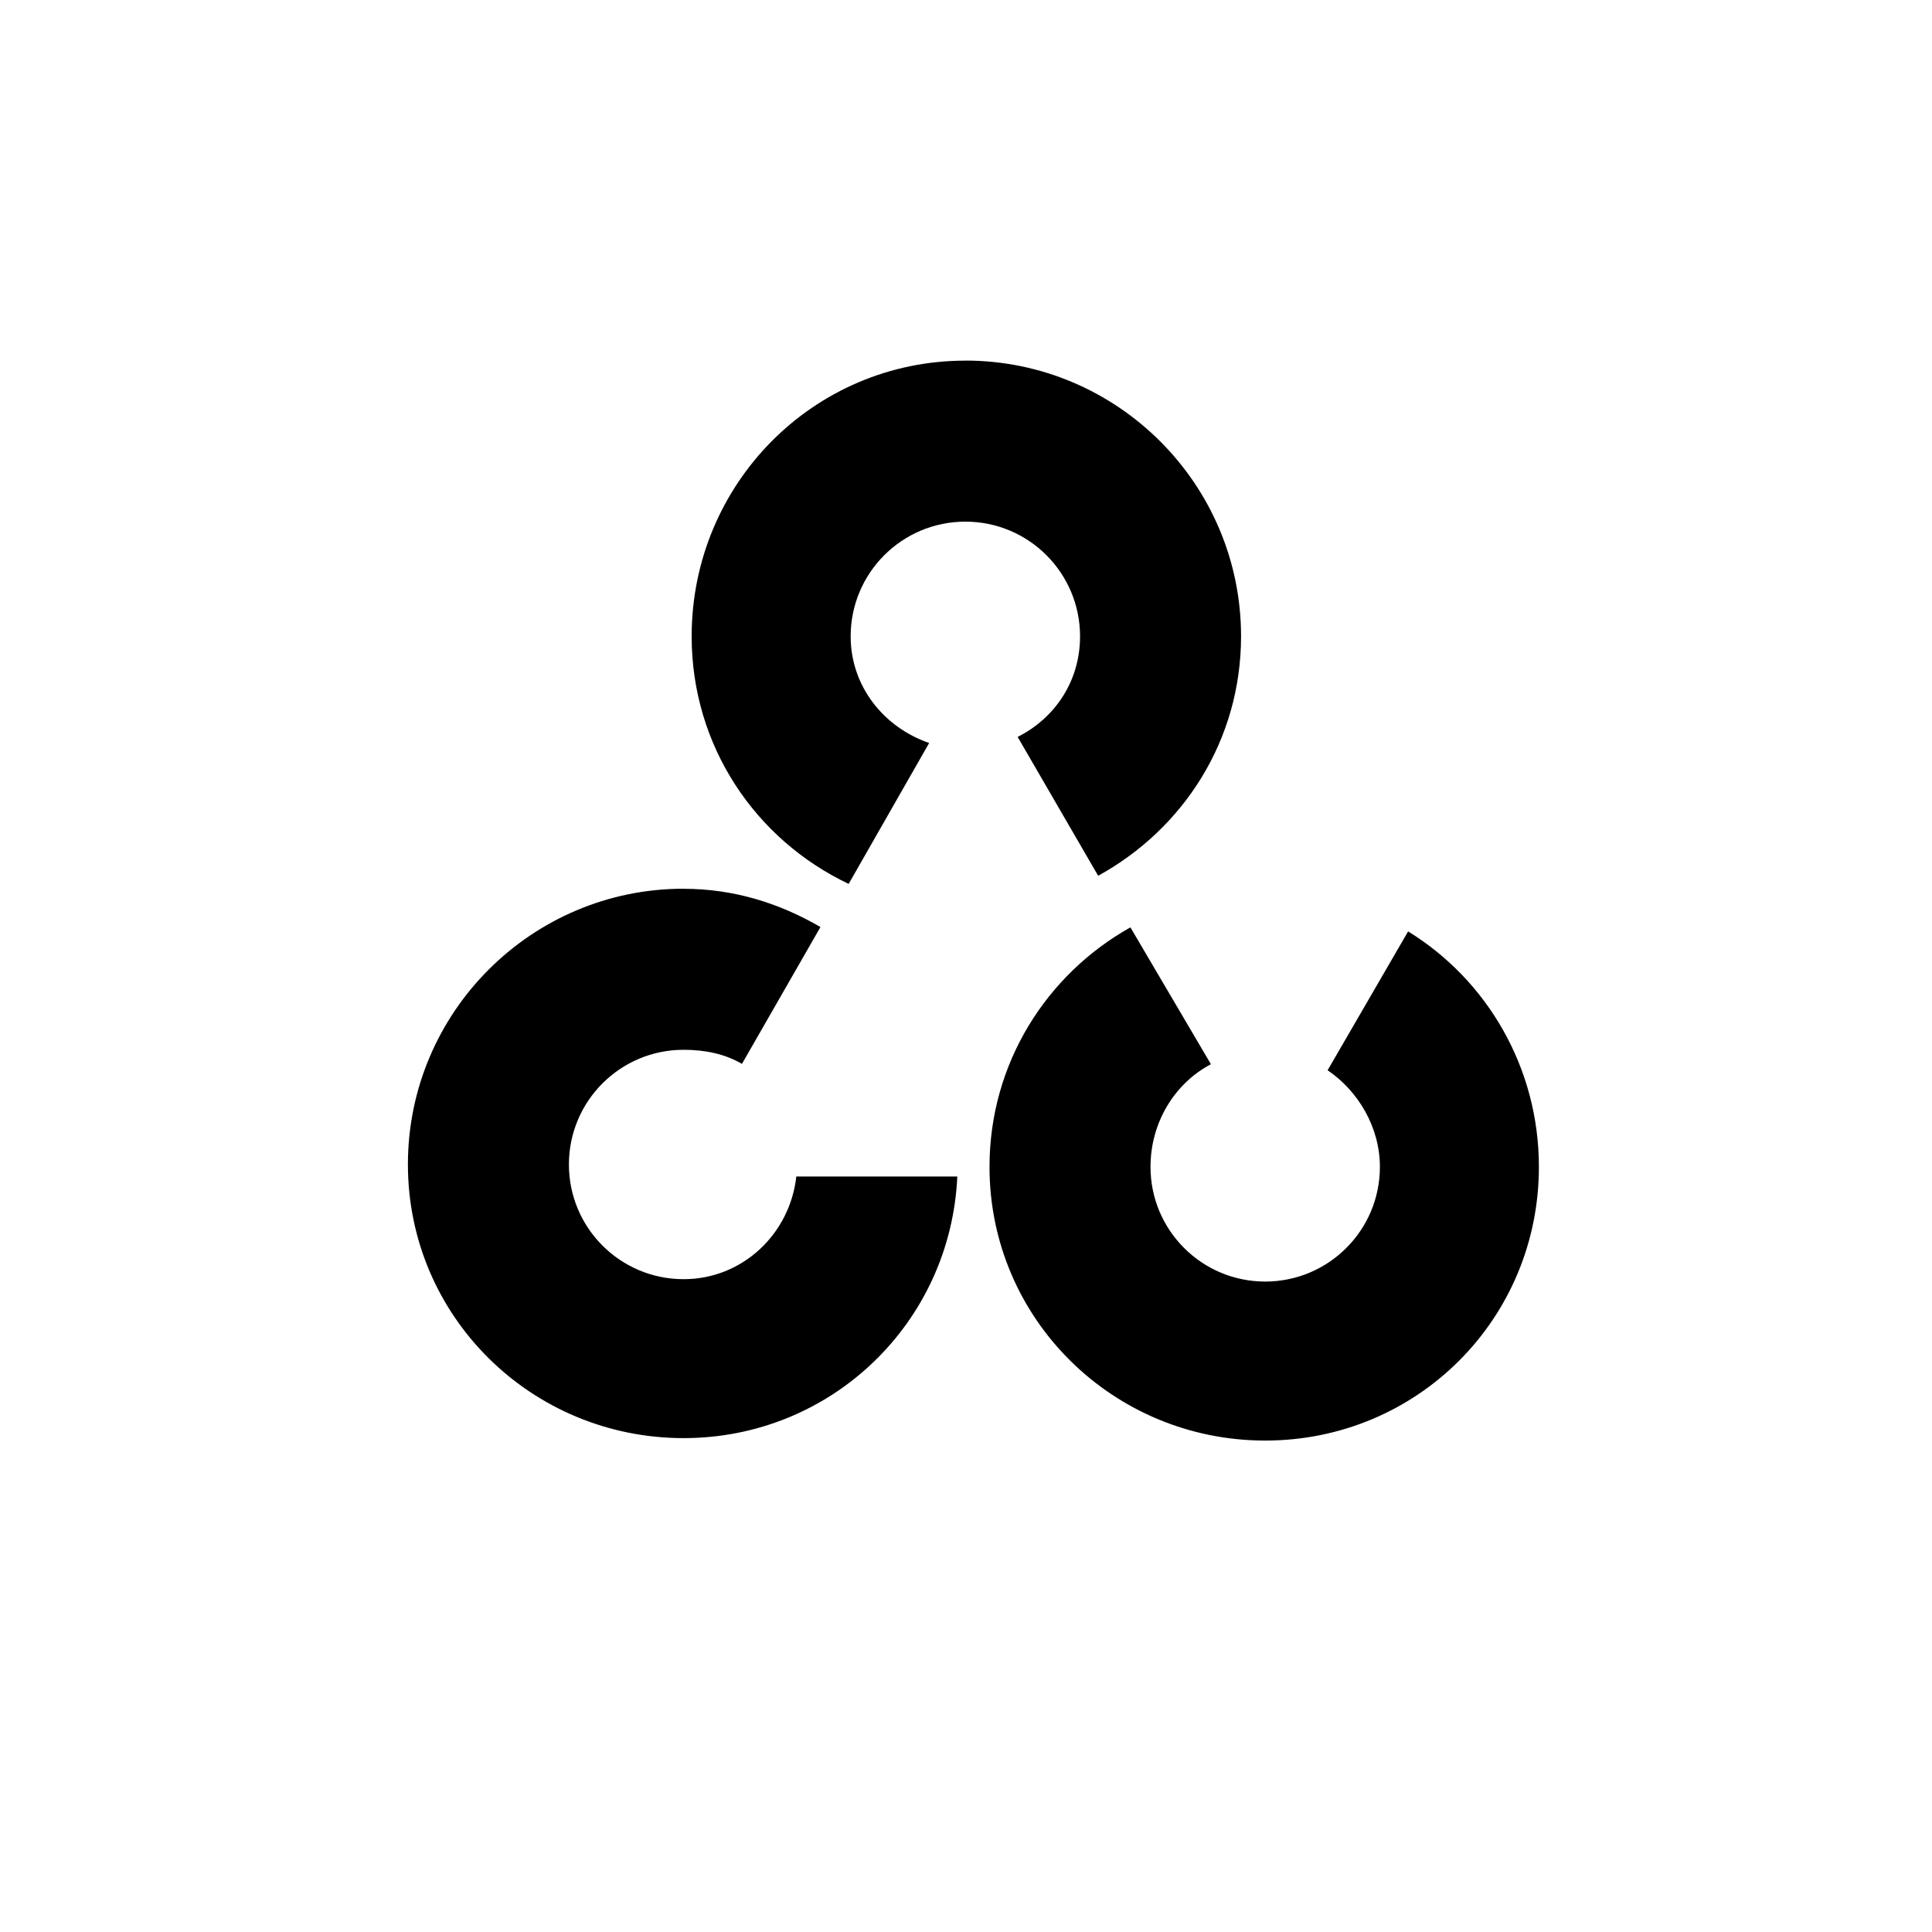
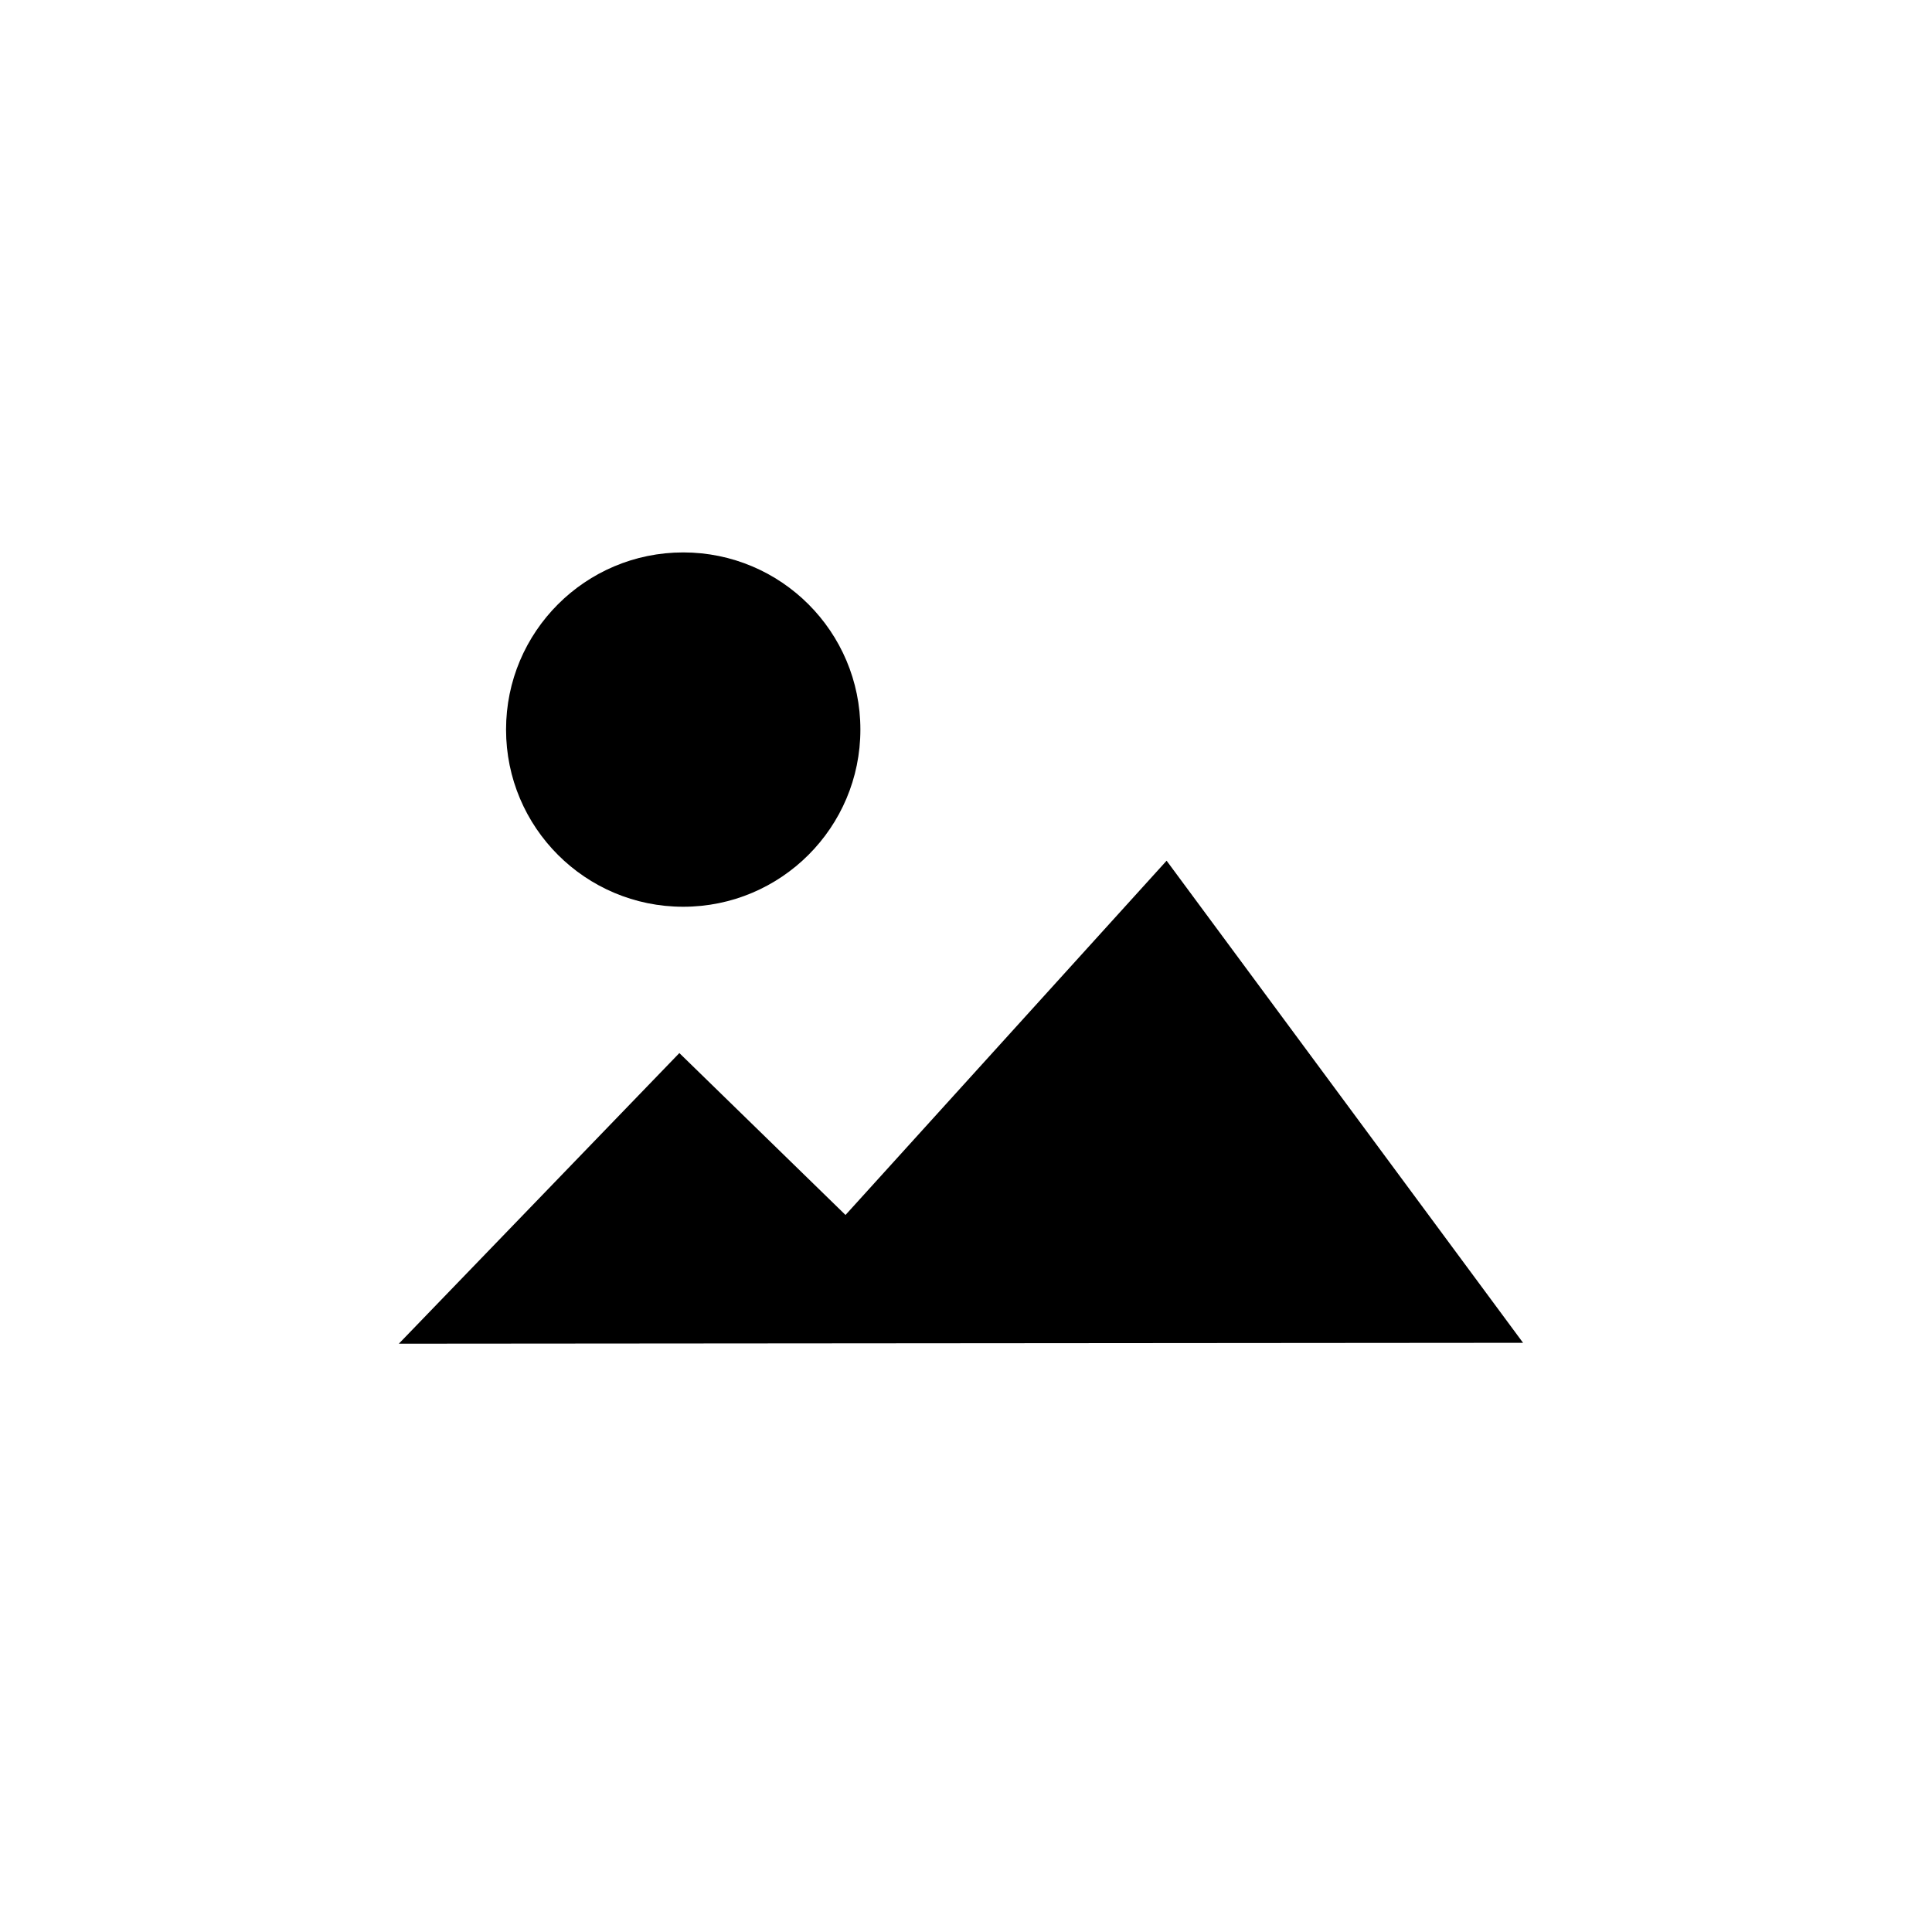
- <svg xmlns="http://www.w3.org/2000/svg" width="30" height="30" version="1.1">
-   <path d="m10.615 13.8c-2.362 0-4.281 1.92-4.281 4.281 0 2.362 1.92 4.25 4.281 4.25 2.296 0 4.147-1.792 4.25-4.062h-2.5c-0.099 0.89-0.834 1.594-1.75 1.594-0.984 0-1.781-0.797-1.781-1.781s0.797-1.781 1.781-1.781c0.33 0 0.641 0.063 0.906 0.219l1.219-2.125c-0.632-0.368-1.341-0.594-2.125-0.594zm4.375-8.2c-2.362 0-4.25 1.92-4.25 4.281 0 1.706 0.992 3.158 2.438 3.844l1.25-2.188c-0.699-0.24-1.219-0.875-1.219-1.656 0-0.984 0.797-1.781 1.781-1.781 0.984 0 1.781 0.797 1.781 1.781 0 0.695-0.388 1.269-0.969 1.562l1.25 2.156c1.323-0.727 2.219-2.103 2.219-3.719 0-2.362-1.92-4.281-4.281-4.281zm2.563 8.8c-1.306 0.732-2.188 2.115-2.188 3.719 0 2.362 1.92 4.25 4.281 4.25s4.25-1.888 4.25-4.25c0-1.542-0.807-2.904-2.031-3.656l-1.25 2.156c0.474 0.32 0.812 0.885 0.812 1.5 0 0.984-0.797 1.781-1.781 1.781-0.984 0-1.781-0.797-1.781-1.781 0-0.685 0.371-1.295 0.938-1.594z" />
+ <svg xmlns="http://www.w3.org/2000/svg" width="30" height="30" version="1.1" id="svg814">
+   <defs id="defs818" />
+   <path style="opacity:1;fill-opacity:1;stroke:none;stroke-width:2.231;stroke-linejoin:round;stroke-miterlimit:4;stroke-dasharray:none;stroke-opacity:1" d="M 18.115,13.365 13.129,18.866 10.549,16.352 6.193,20.865 V 20.865 L 23.65,20.851 Z" id="path902" />
+   <circle style="opacity:1;fill:#000000;fill-opacity:1;stroke:none;stroke-width:1.98;stroke-linejoin:round;stroke-miterlimit:4;stroke-dasharray:none;stroke-opacity:1" id="path839-5" cx="106.804" cy="48.43" r="0" />
+   <circle style="opacity:1;fill-opacity:1;stroke:none;stroke-width:0.695;stroke-linejoin:round;stroke-miterlimit:4;stroke-dasharray:none;stroke-opacity:1" id="path839-8" cx="10.609" cy="11.329" r="2.751" />
</svg>
